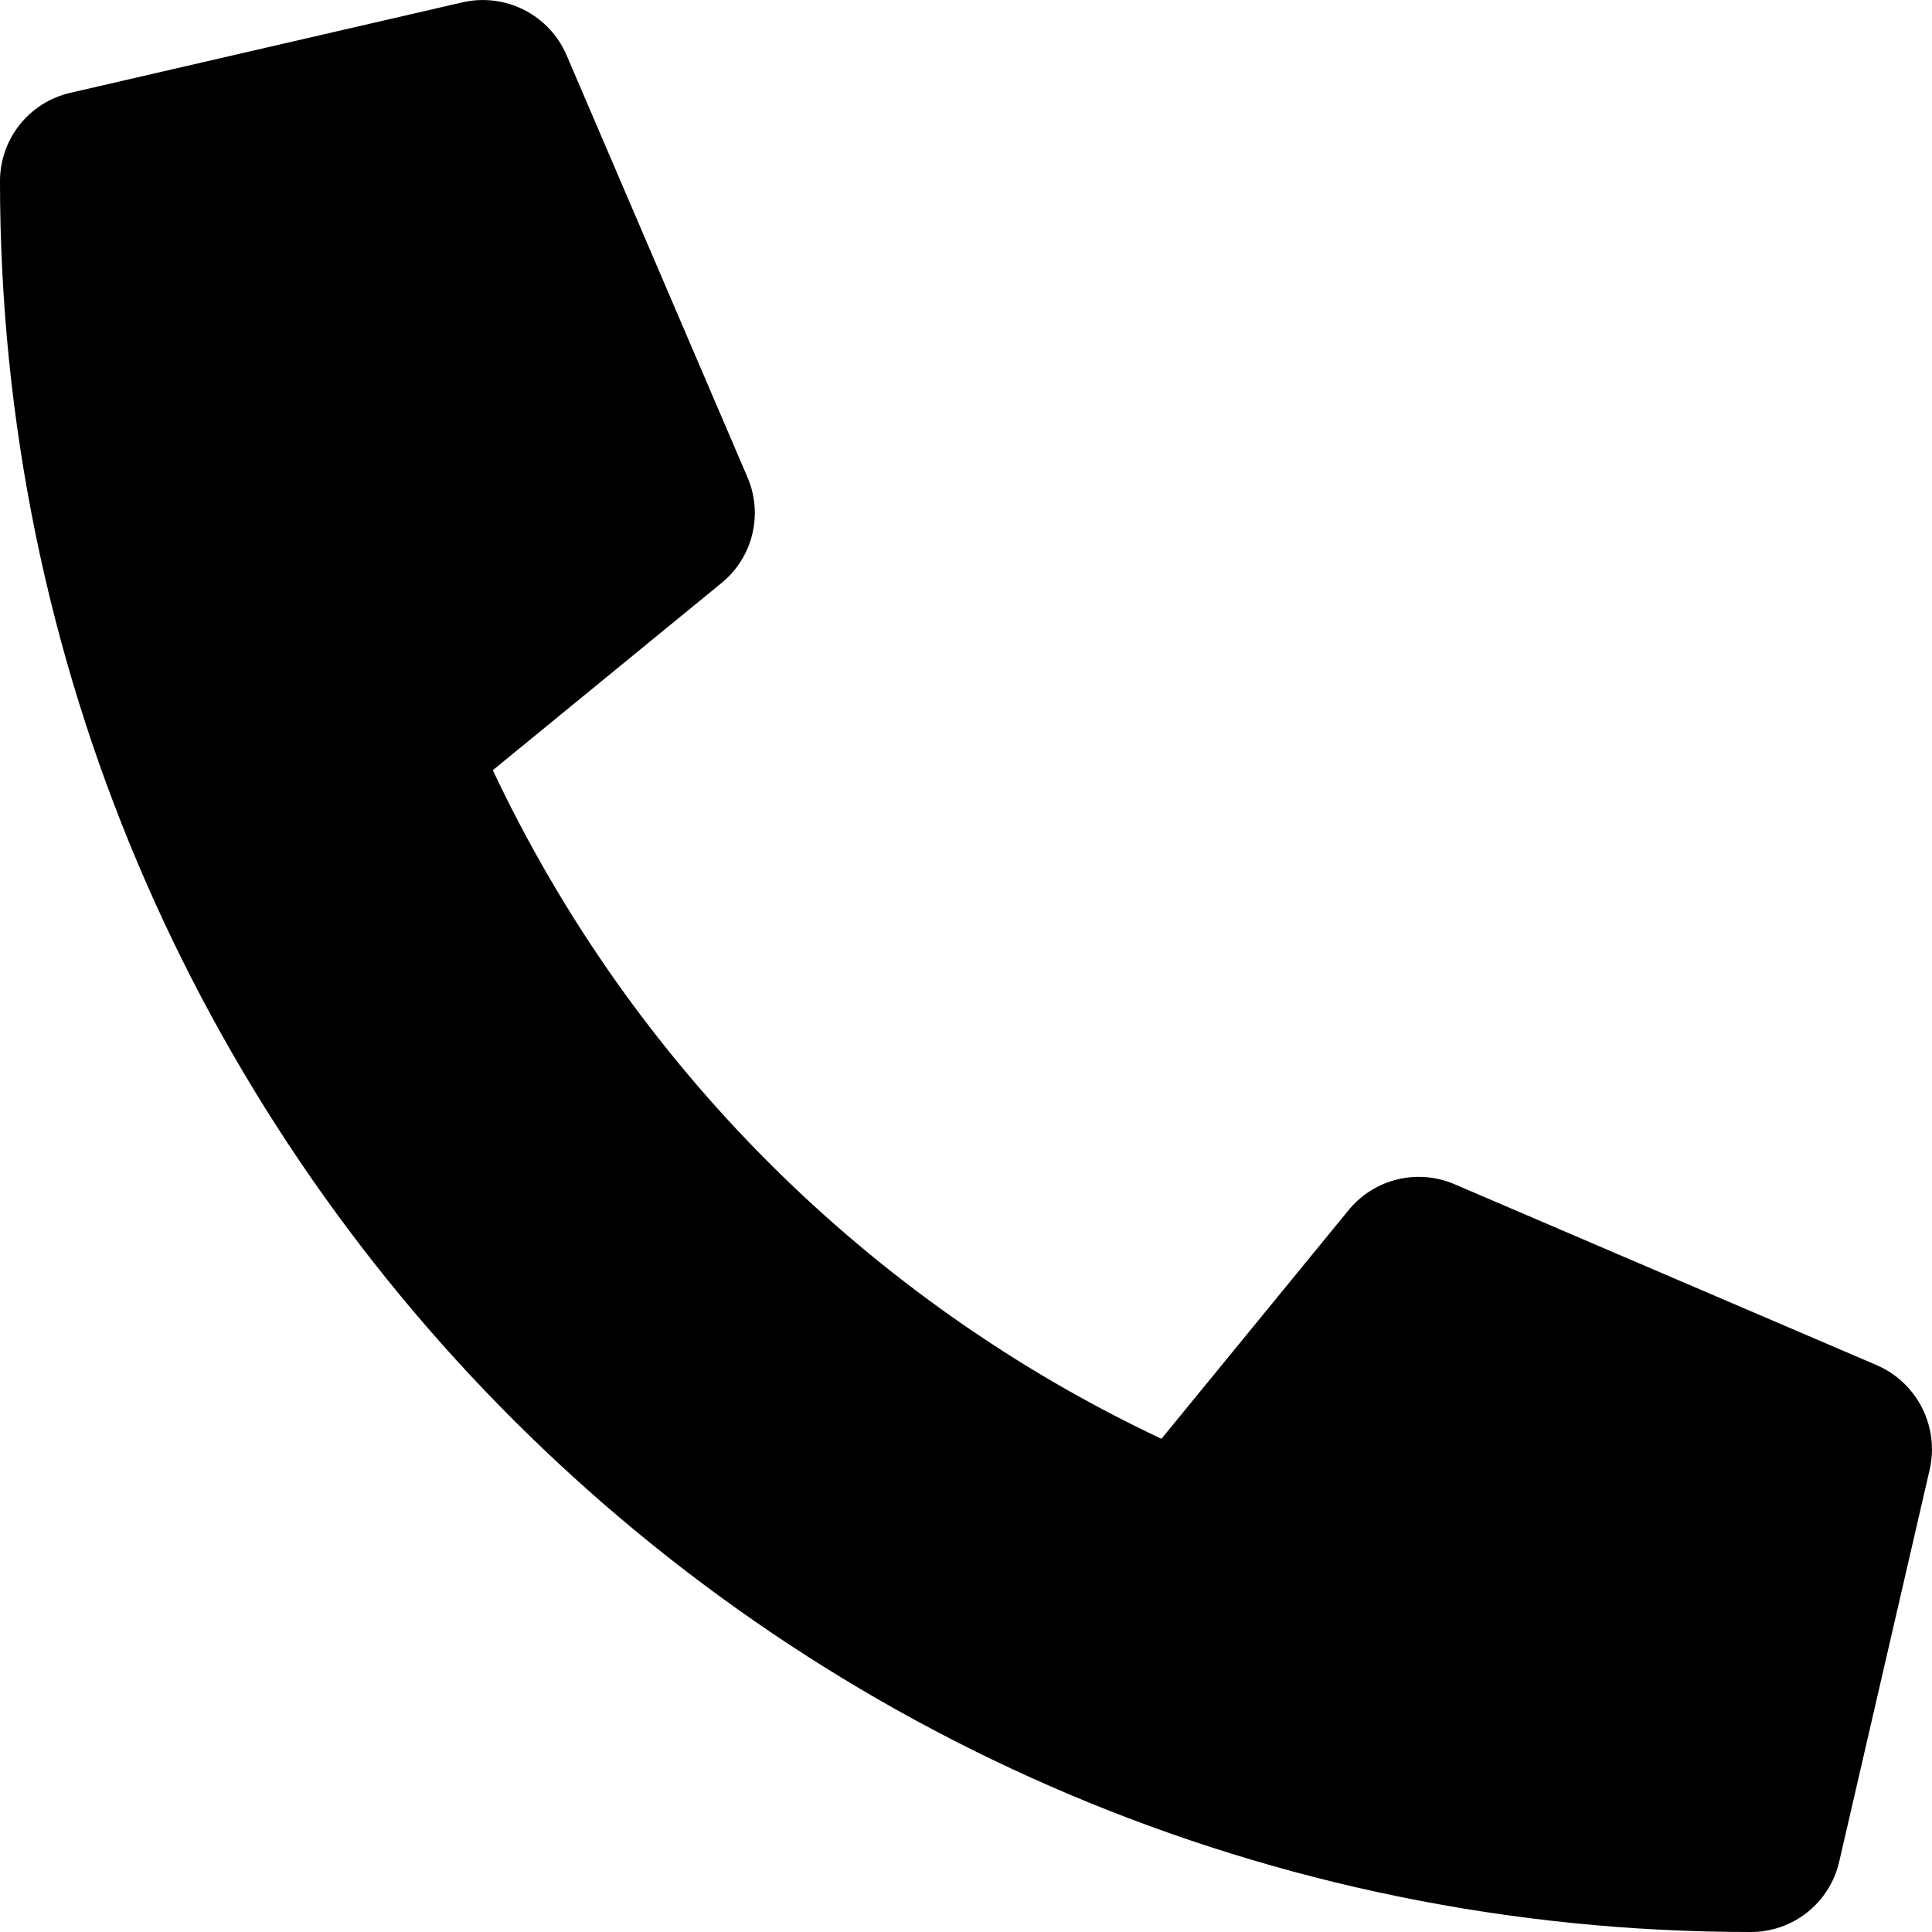
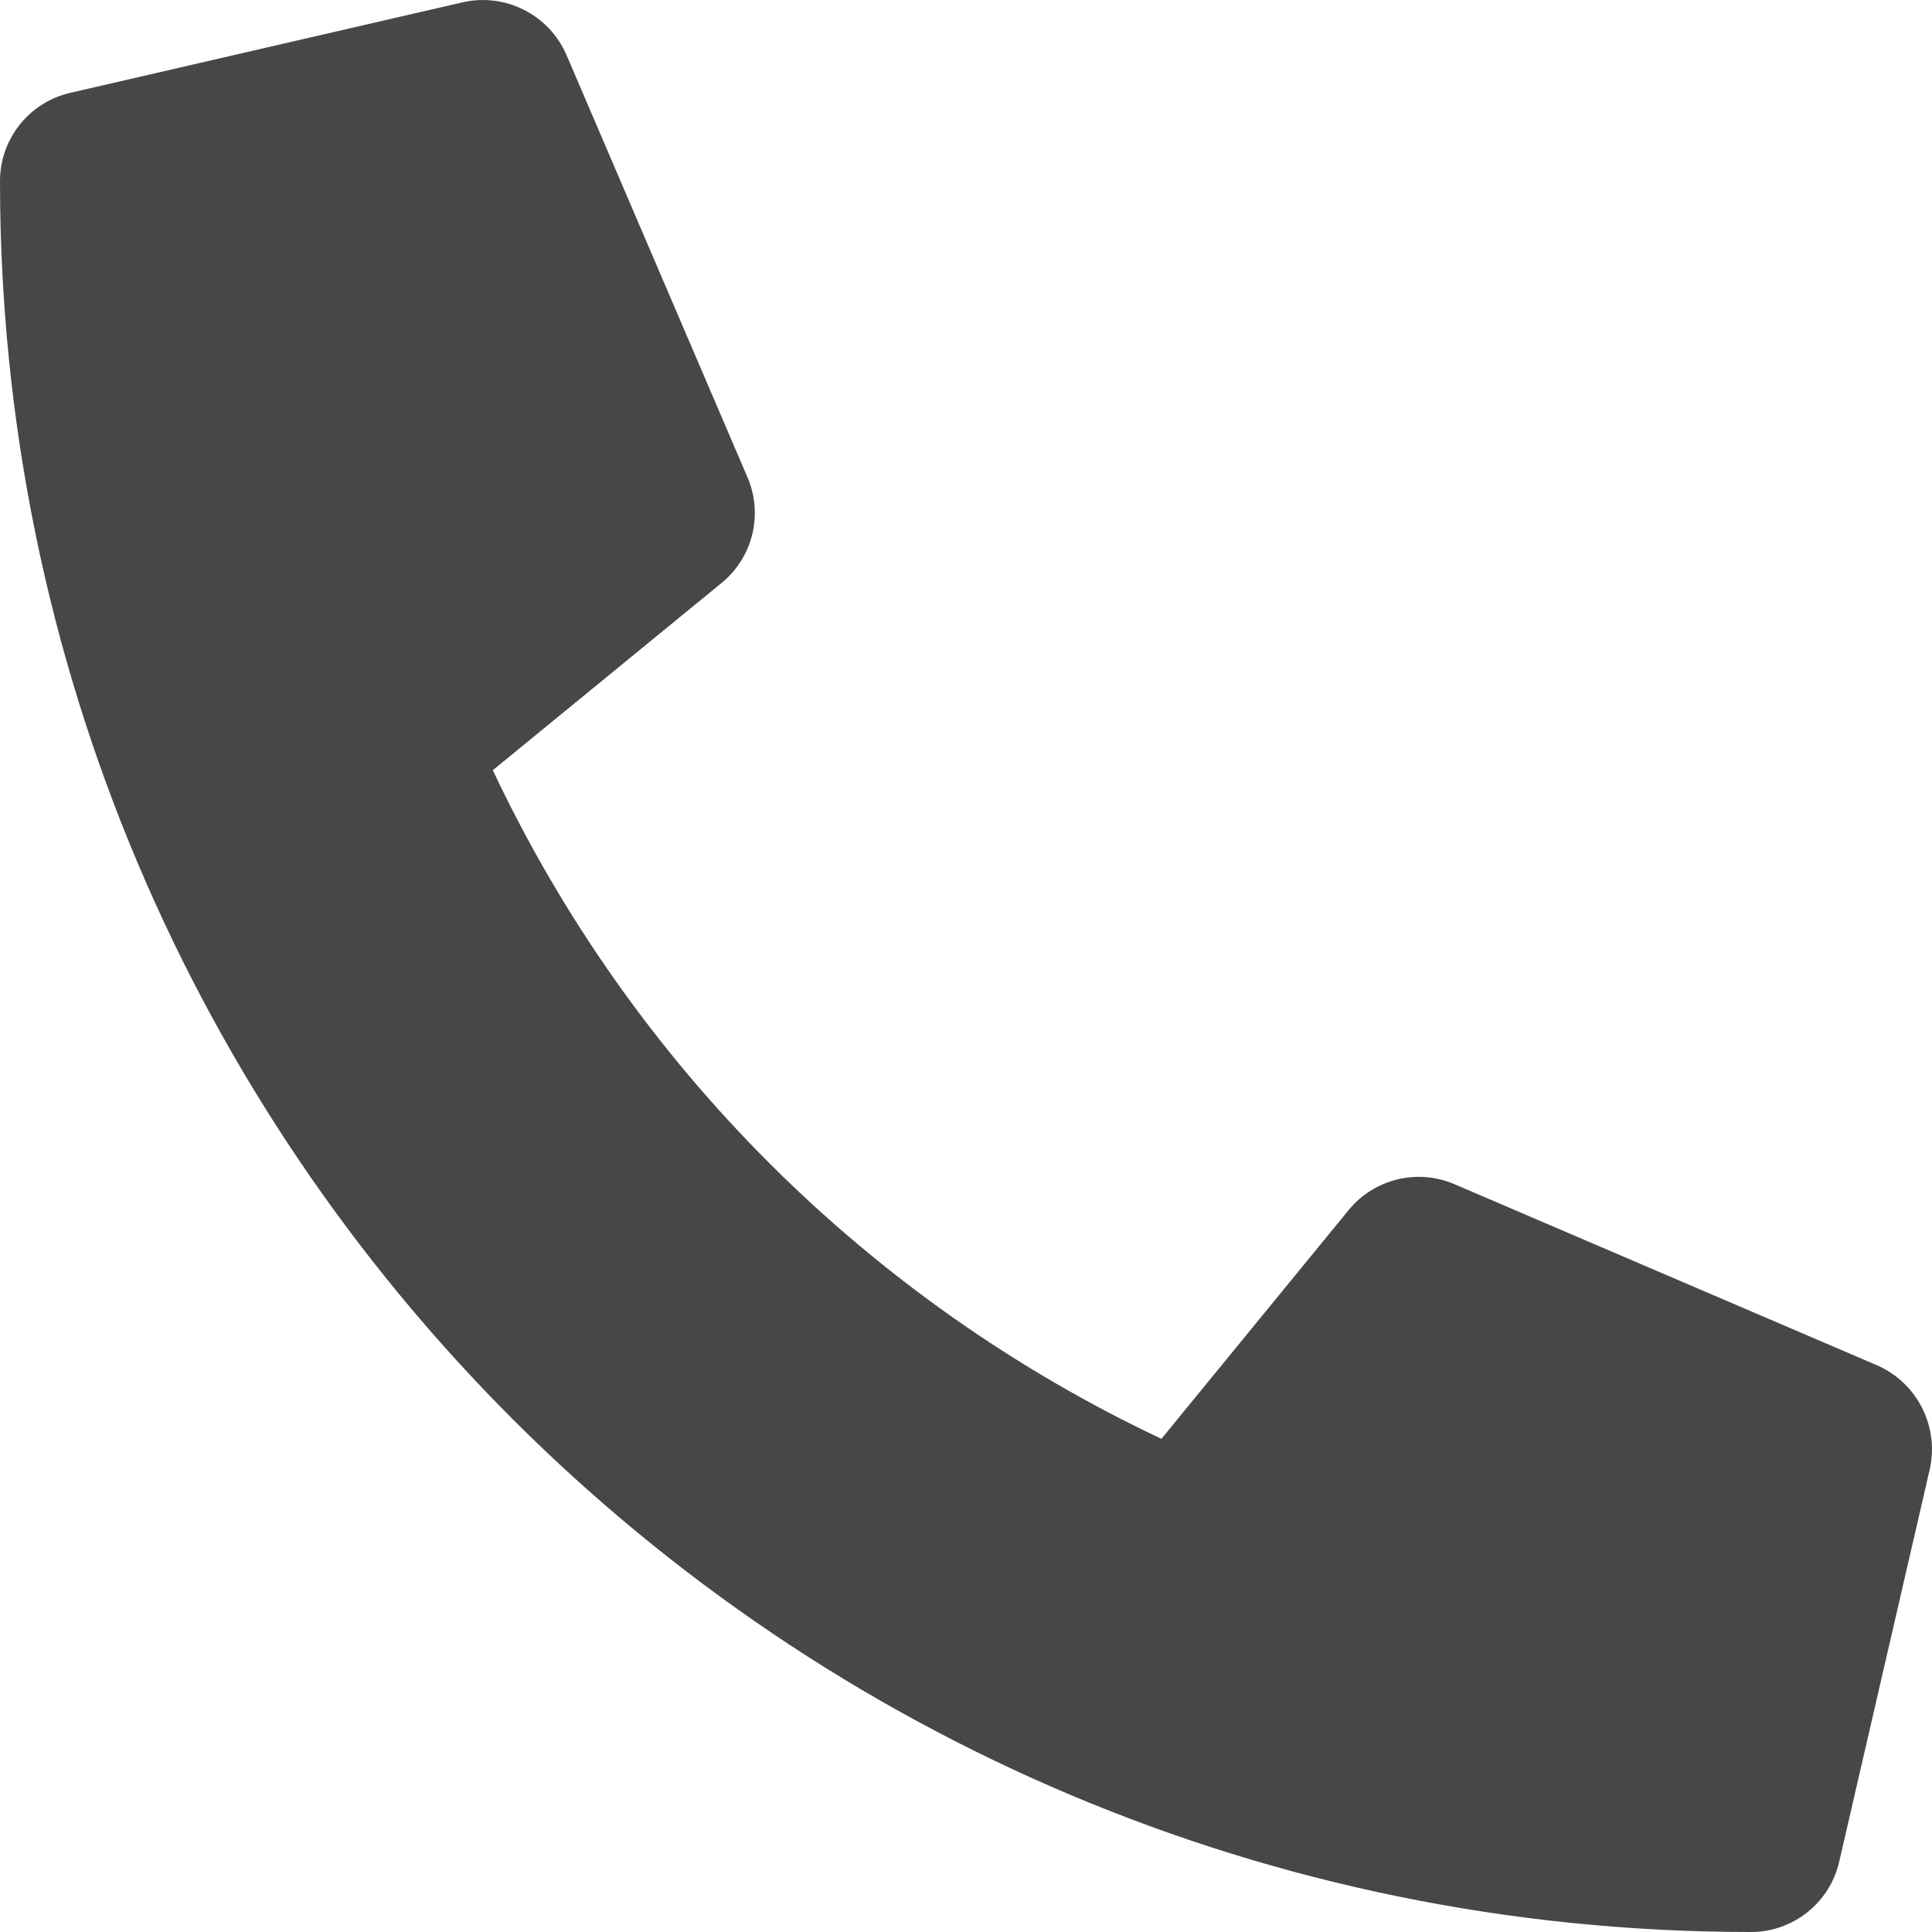
<svg xmlns="http://www.w3.org/2000/svg" aria-hidden="true" focusable="false" data-prefix="fas" data-icon="phone-alt" class="svg-inline--fa fa-phone-alt fa-w-16" role="img" viewBox="0 0 512 512">
-   <path fill="currentColor" d="M497.39 361.8l-112-48a24 24 0 0 0-28 6.9l-49.6 60.6A370.66 370.66 0 0 1 130.6 204.11l60.6-49.6a23.94 23.94 0 0 0 6.9-28l-48-112A24.16 24.16 0 0 0 122.6.61l-104 24A24 24 0 0 0 0 48c0 256.5 207.9 464 464 464a24 24 0 0 0 23.4-18.6l24-104a24.29 24.29 0 0 0-14.01-27.6z" />
+   <path fill="#474747" d="M497.39 361.8l-112-48a24 24 0 0 0-28 6.9l-49.6 60.6A370.66 370.66 0 0 1 130.6 204.11l60.6-49.6a23.94 23.94 0 0 0 6.9-28l-48-112A24.16 24.16 0 0 0 122.6.61l-104 24A24 24 0 0 0 0 48c0 256.5 207.9 464 464 464a24 24 0 0 0 23.4-18.6l24-104a24.29 24.29 0 0 0-14.01-27.6z" />
</svg>
